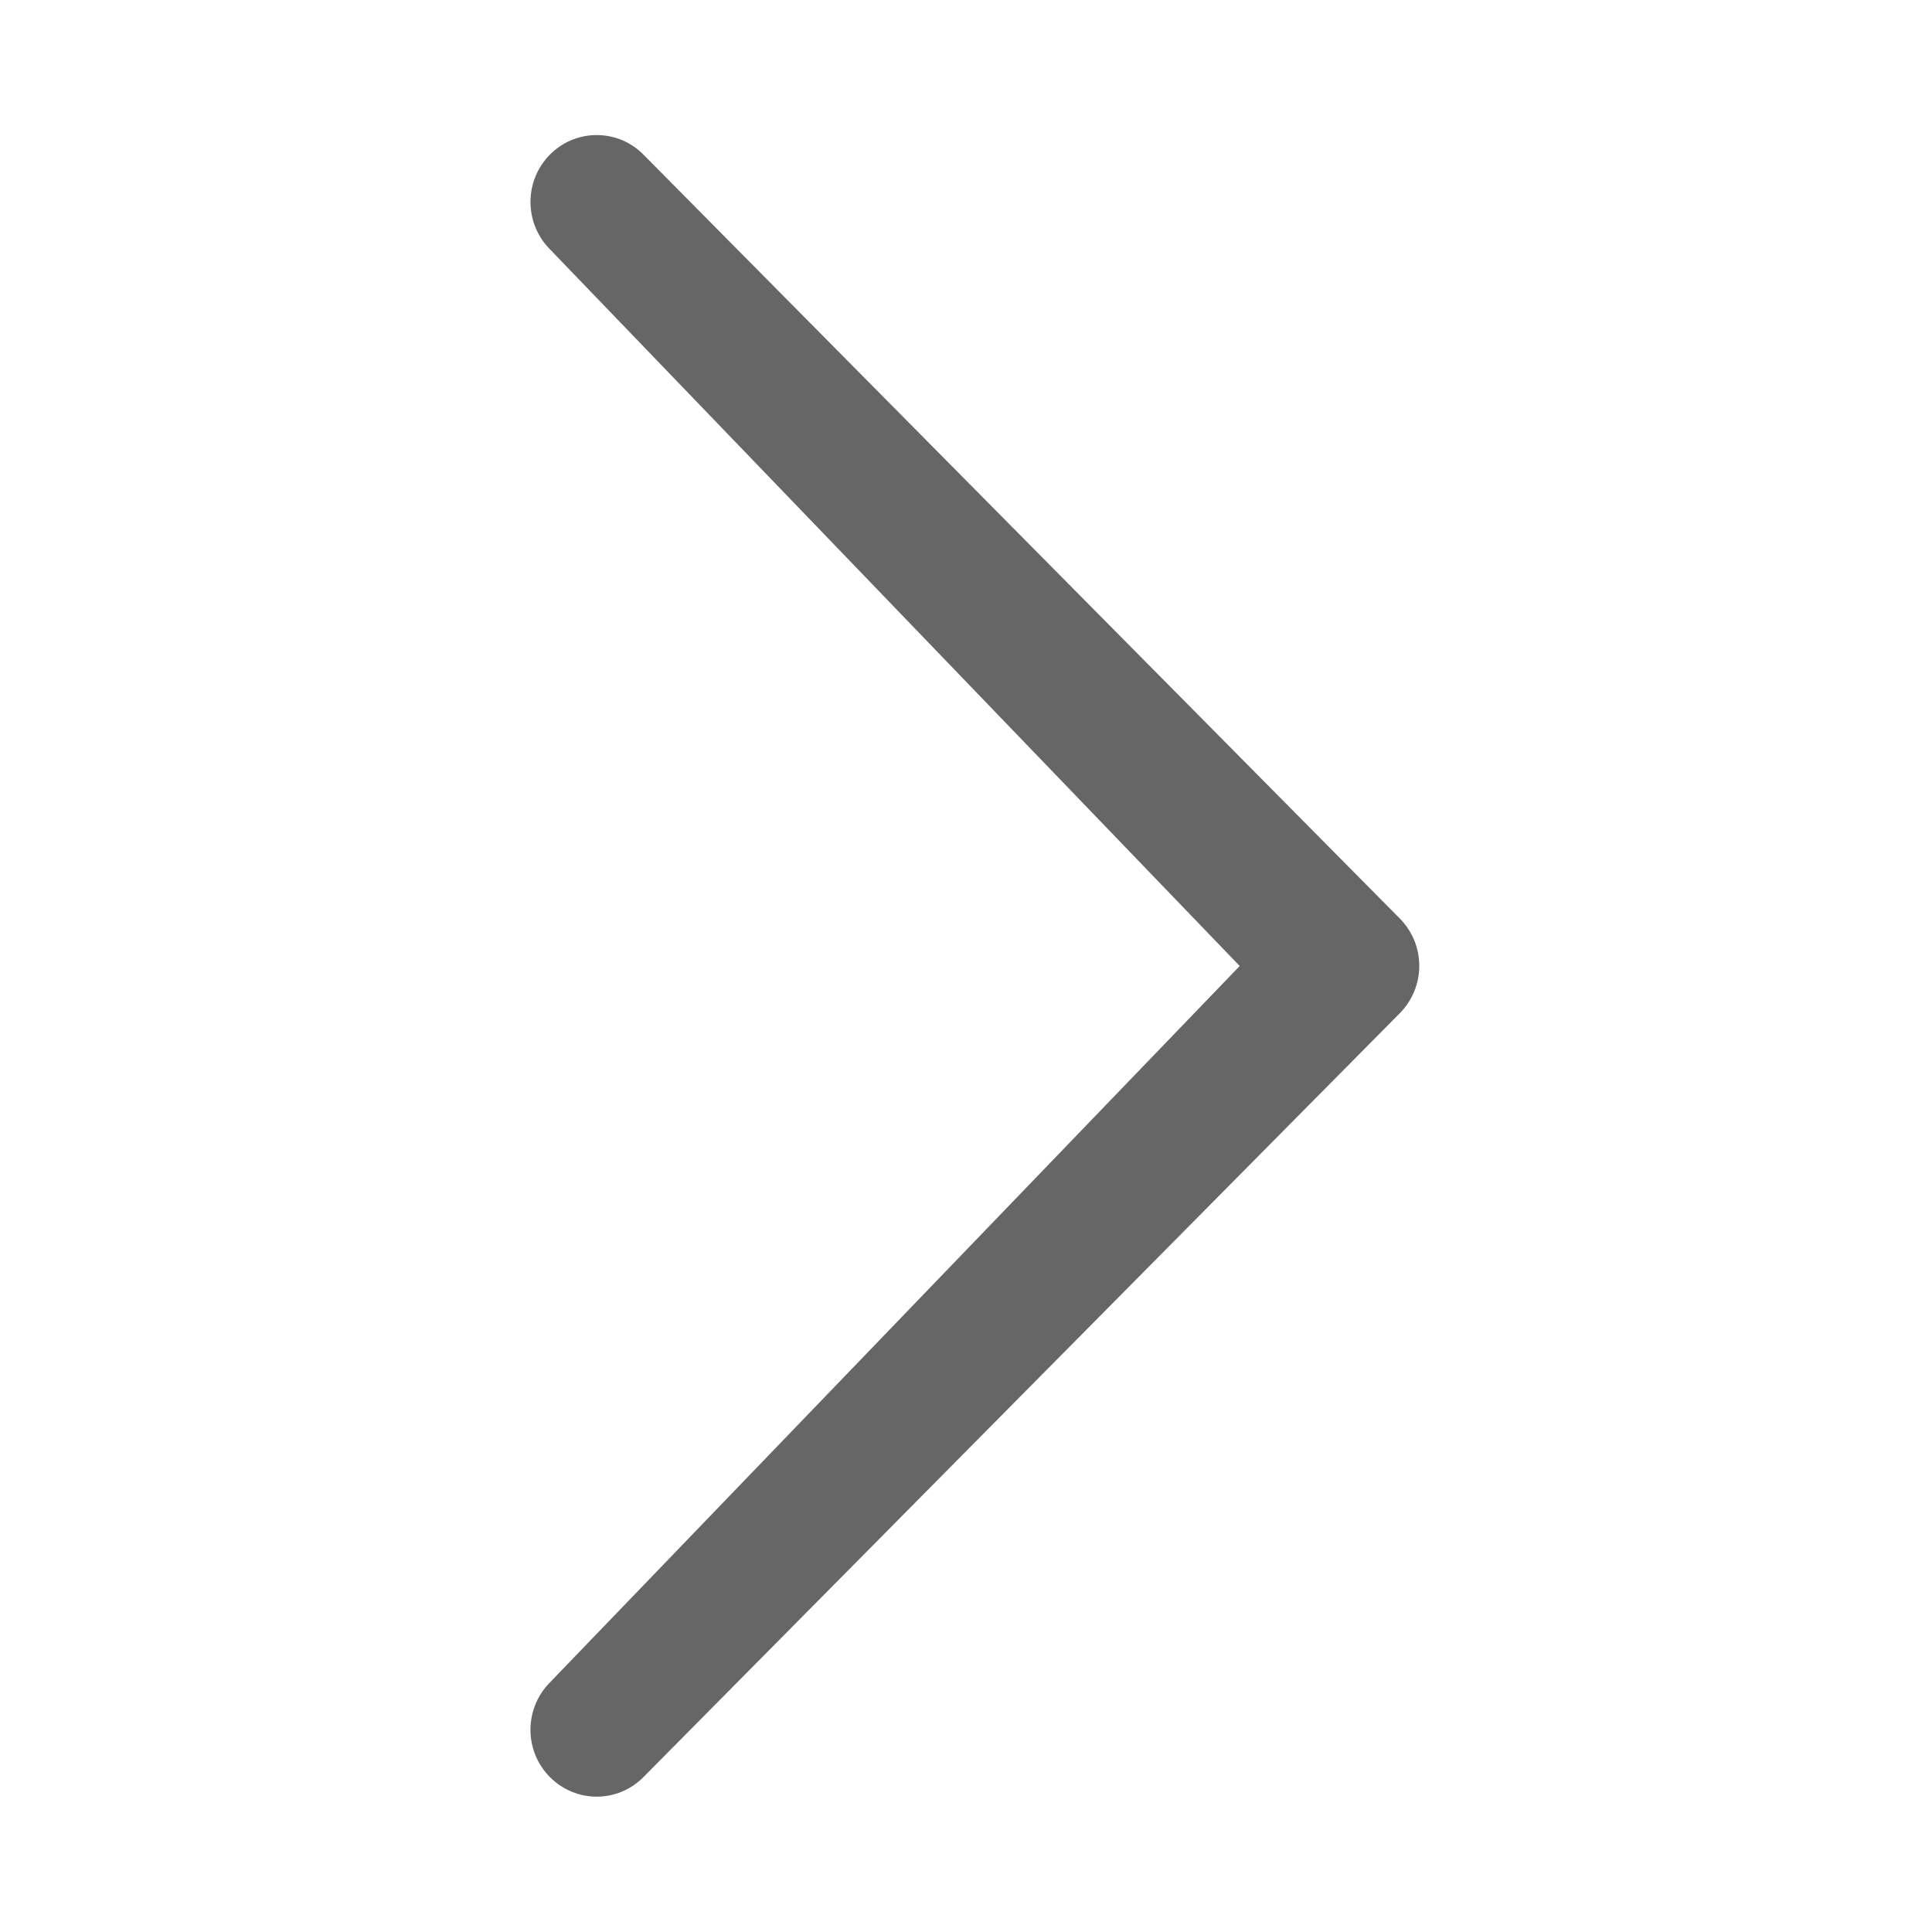
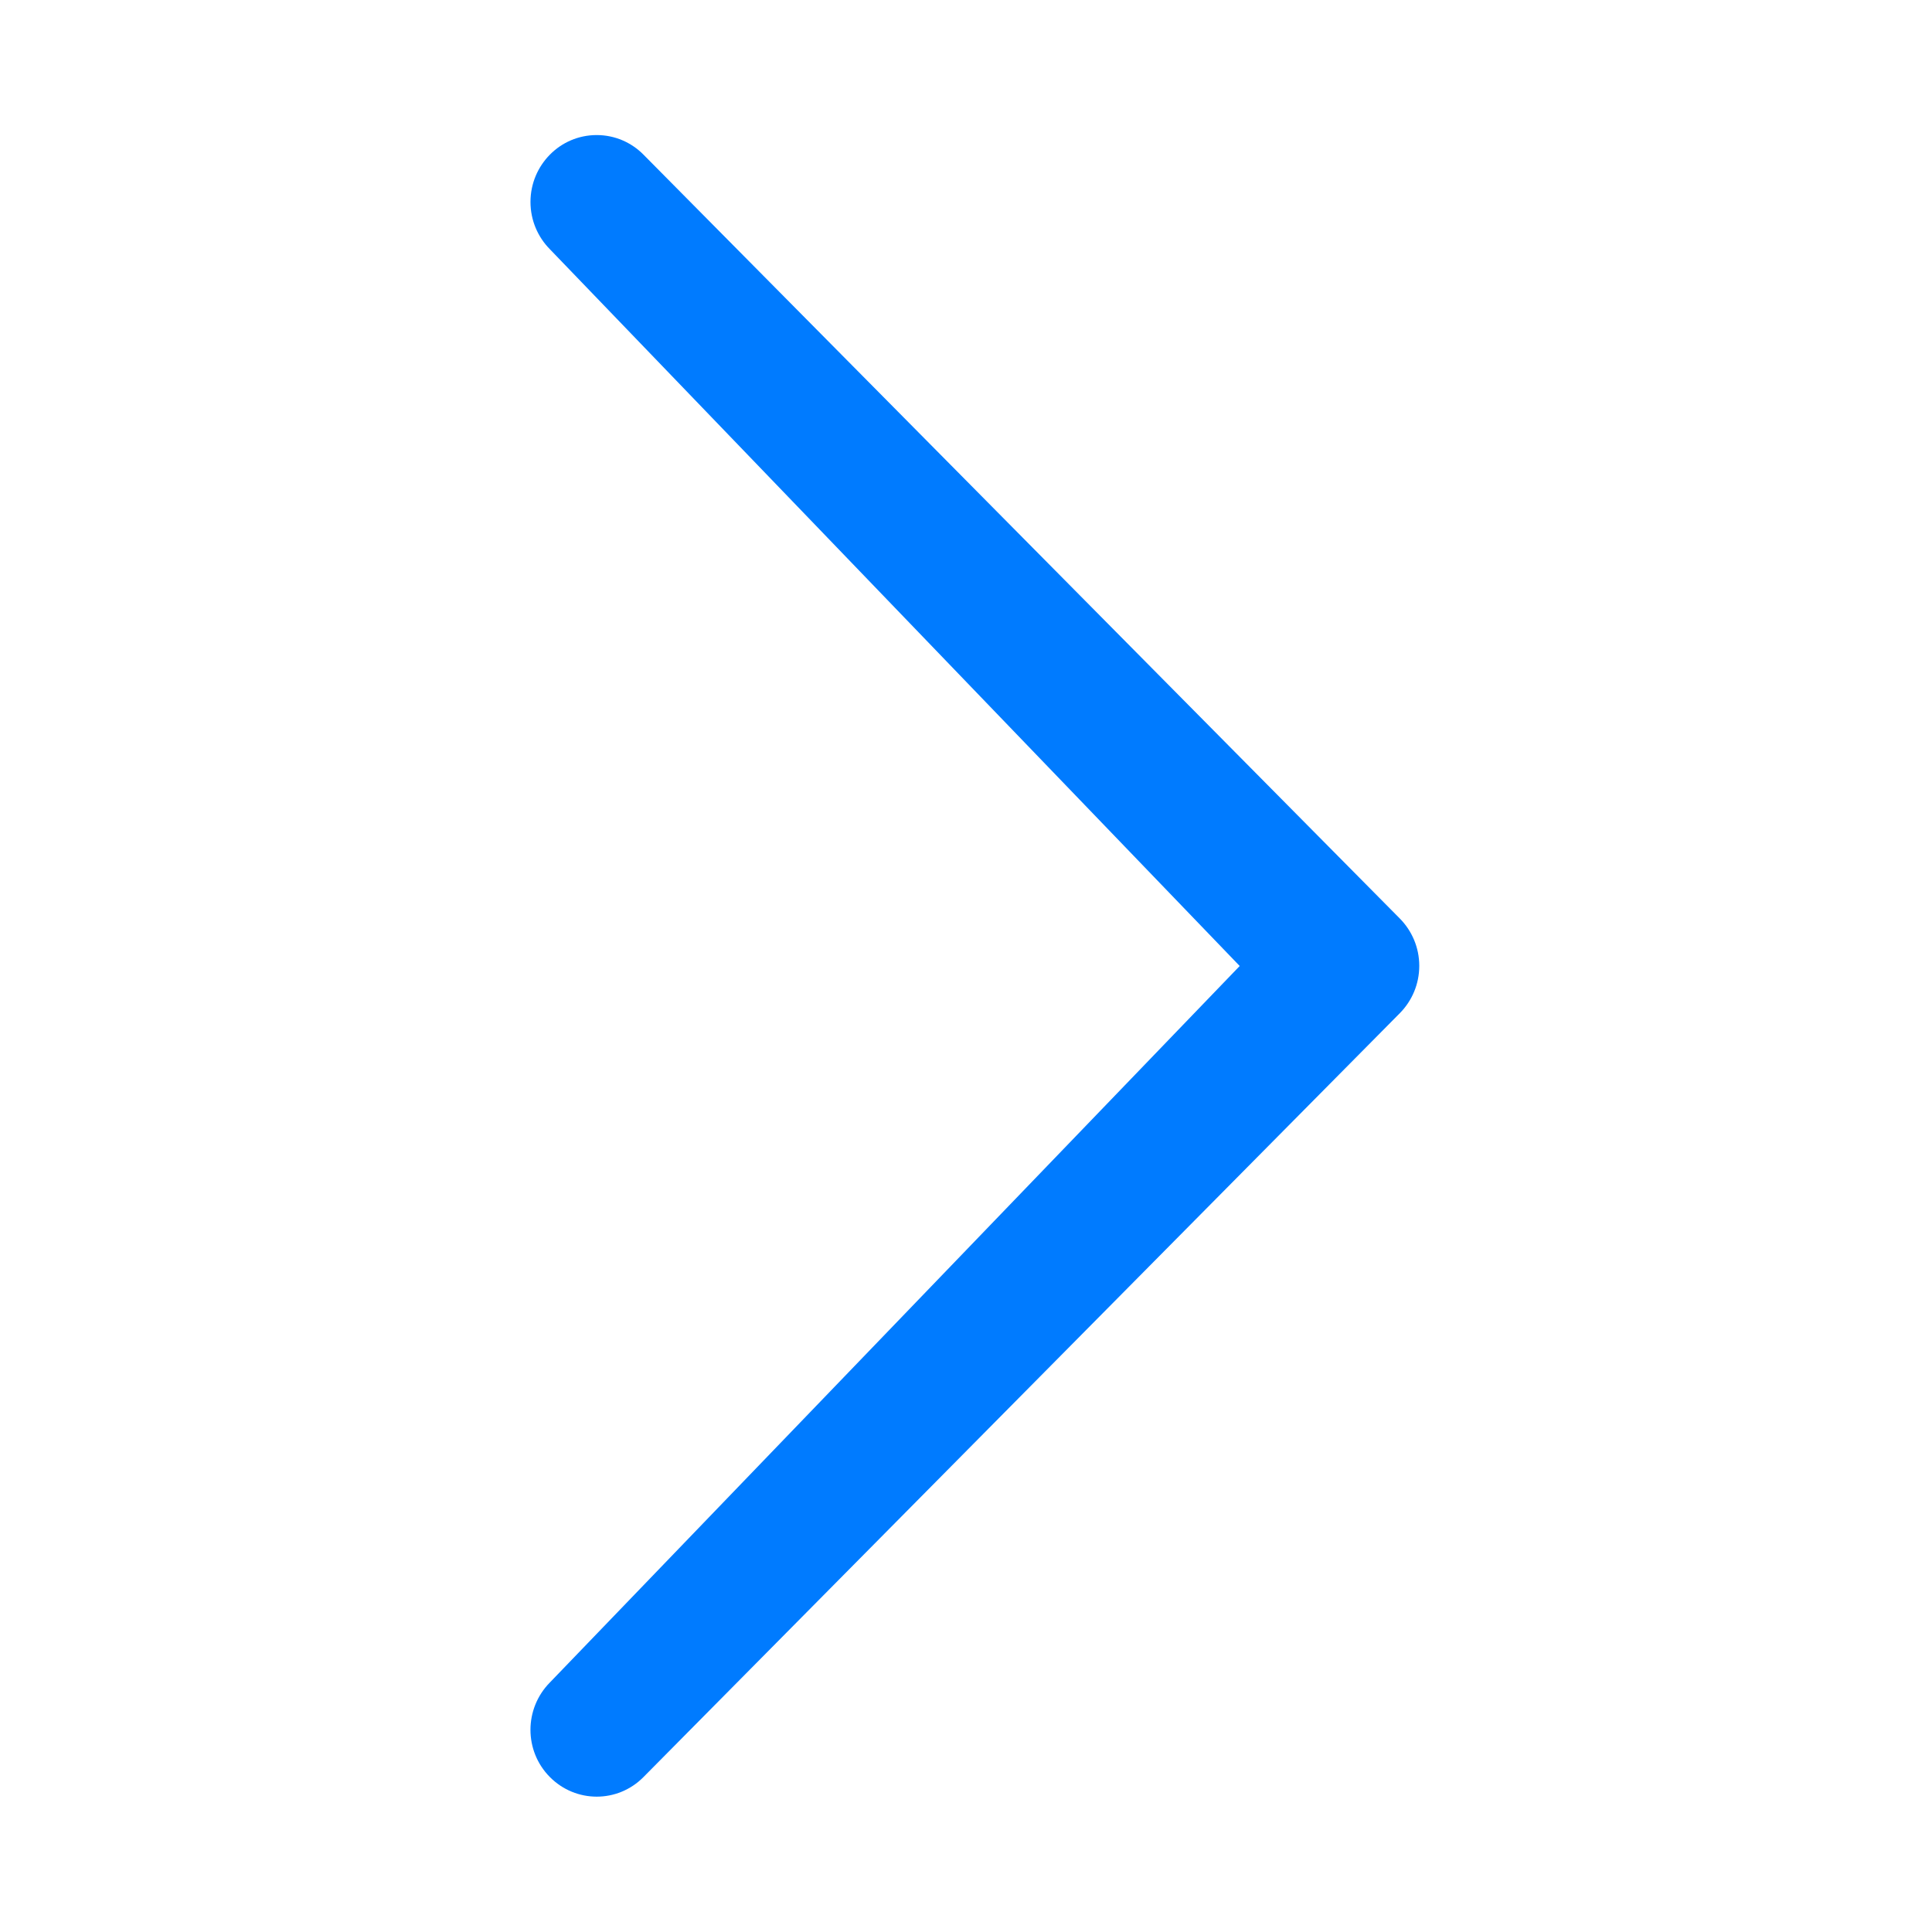
<svg xmlns="http://www.w3.org/2000/svg" class="icon" height="512" viewBox="0 0 1024 1024" version="1.1">
-   <path d="M657.067 512l-365.619-379.904c-6.356-6.44-10.282-15.293-10.282-25.062s3.926-18.622 10.286-25.066c6.315-6.409 15.095-10.383 24.803-10.383 9.708 0 18.488 3.973 24.802 10.382l400.9 404.894c6.356 6.44 10.282 15.293 10.282 25.062s-3.926 18.622-10.286 25.066l-400.892 404.886c-13.722 13.875-35.891 13.824-49.613 0s-13.722-36.198 0-50.125l365.619-379.75z" fill="#666666" />
+   <path d="M657.067 512l-365.619-379.904c-6.356-6.44-10.282-15.293-10.282-25.062s3.926-18.622 10.286-25.066c6.315-6.409 15.095-10.383 24.803-10.383 9.708 0 18.488 3.973 24.802 10.382l400.9 404.894c6.356 6.44 10.282 15.293 10.282 25.062s-3.926 18.622-10.286 25.066l-400.892 404.886c-13.722 13.875-35.891 13.824-49.613 0s-13.722-36.198 0-50.125l365.619-379.75z" fill="#007bff" />
</svg>
